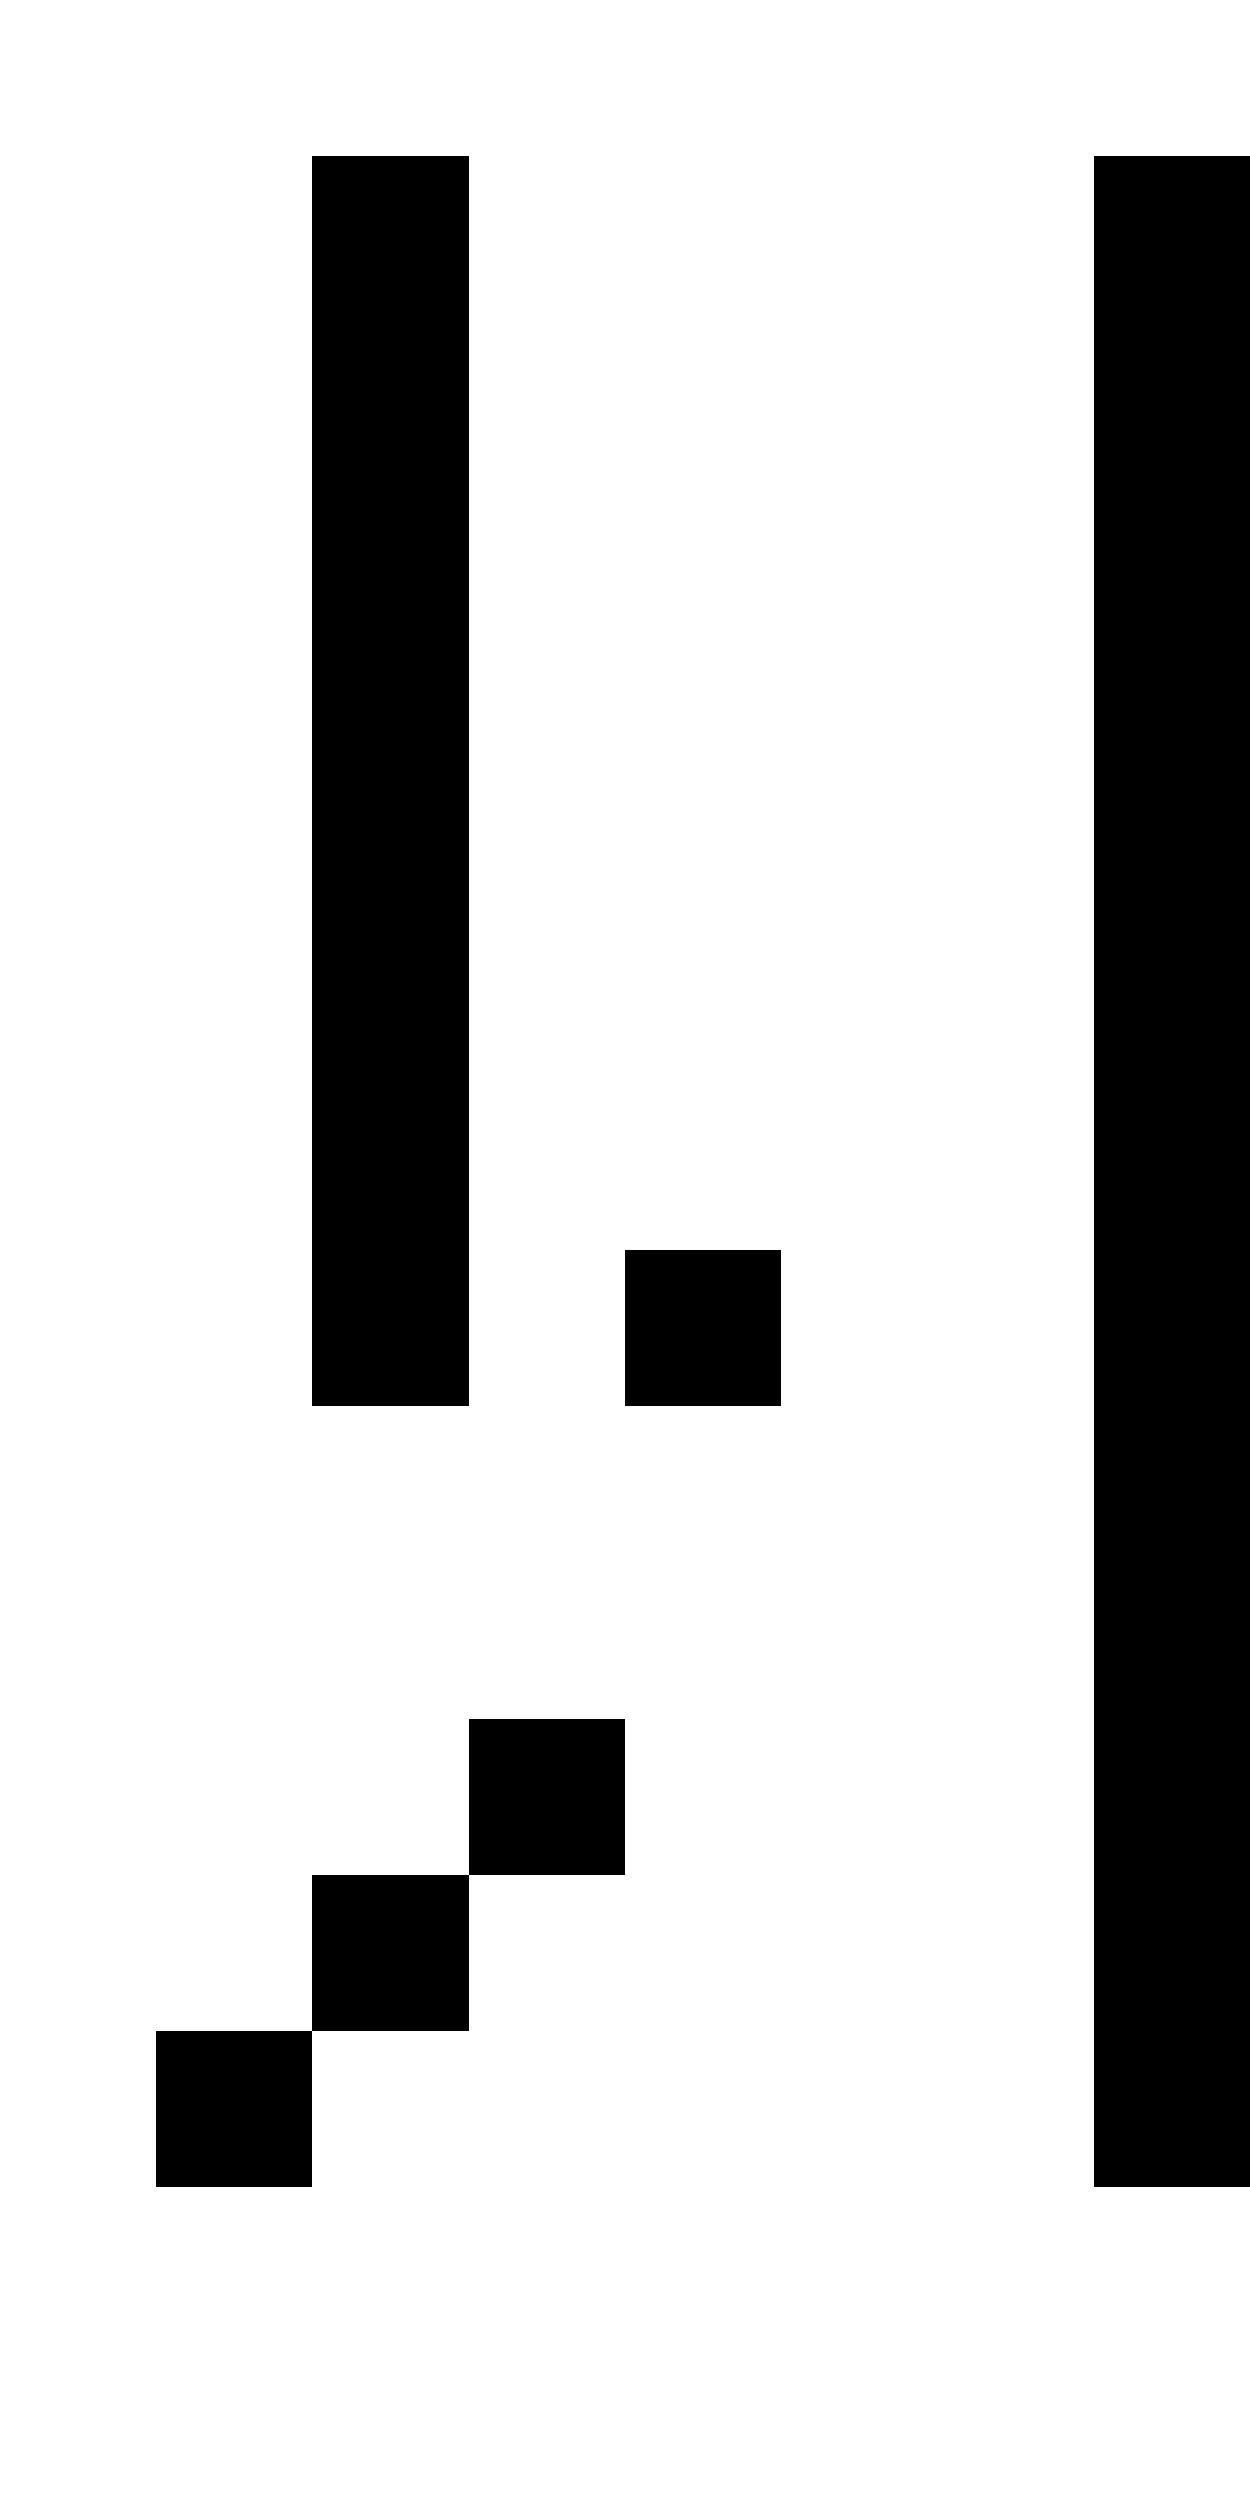
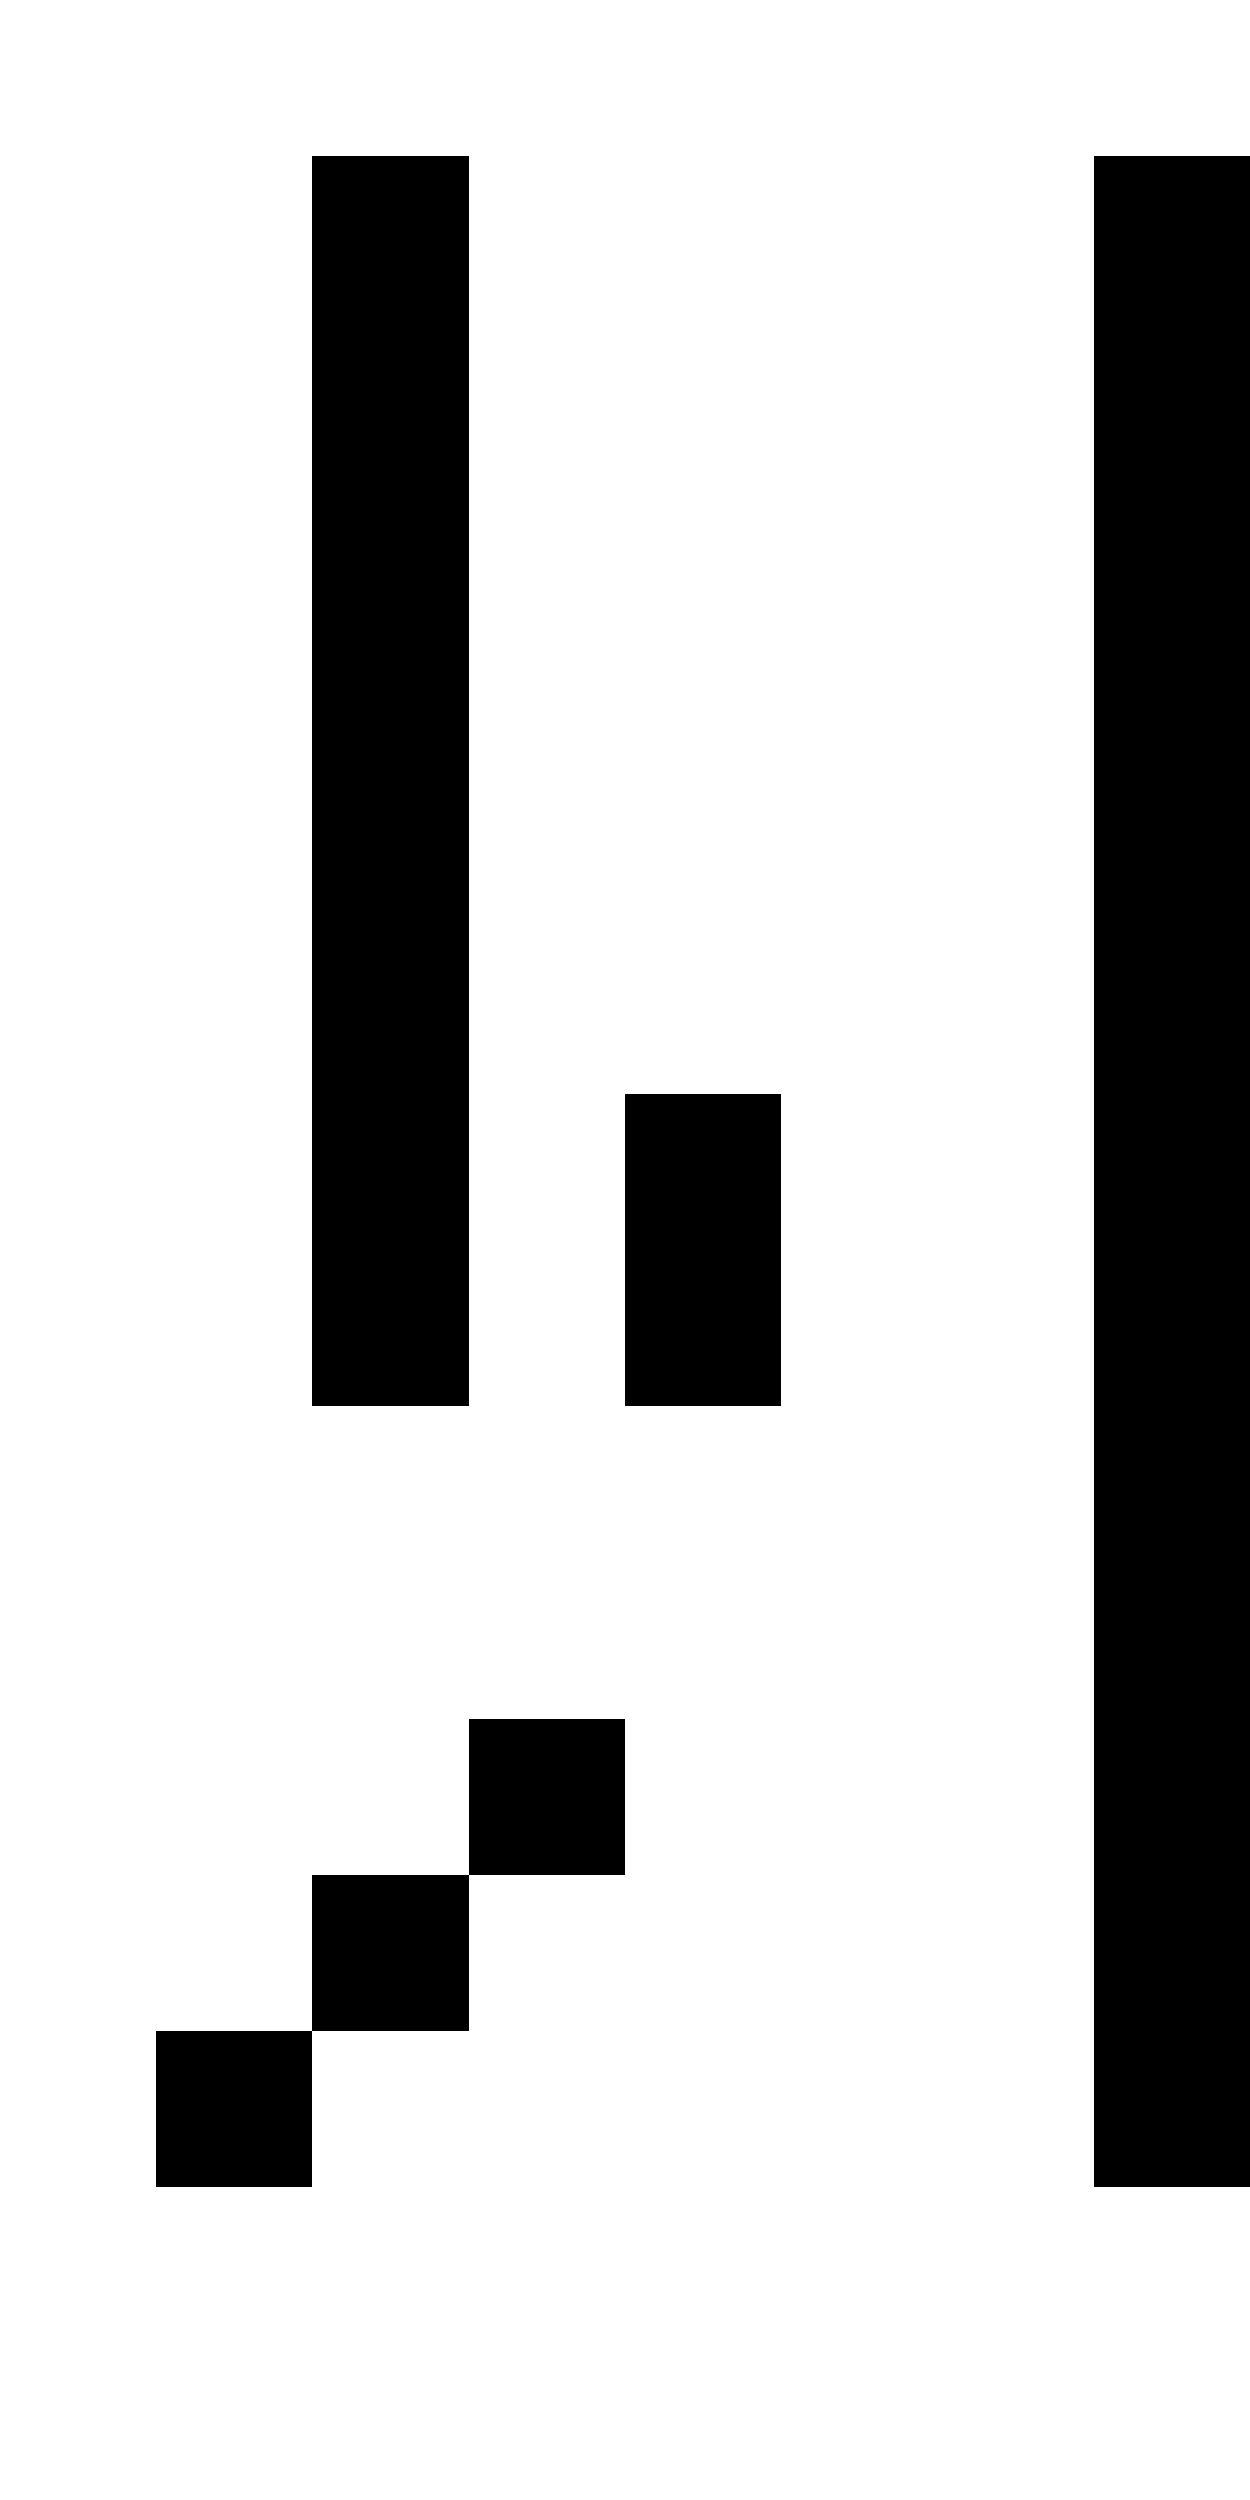
<svg xmlns="http://www.w3.org/2000/svg" baseProfile="full" height="64px" version="1.1" width="32px">
  <defs />
  <rect fill="rgb(255,255,255)" height="4px" shape-rendering="crispEdges" width="4px" x="0px" y="4px" />
  <rect fill="rgb(255,255,255)" height="4px" shape-rendering="crispEdges" width="4px" x="0px" y="8px" />
  <rect fill="rgb(255,255,255)" height="4px" shape-rendering="crispEdges" width="4px" x="0px" y="12px" />
  <rect fill="rgb(255,255,255)" height="4px" shape-rendering="crispEdges" width="4px" x="0px" y="16px" />
  <rect fill="rgb(255,255,255)" height="4px" shape-rendering="crispEdges" width="4px" x="0px" y="20px" />
  <rect fill="rgb(255,255,255)" height="4px" shape-rendering="crispEdges" width="4px" x="0px" y="24px" />
  <rect fill="rgb(255,255,255)" height="4px" shape-rendering="crispEdges" width="4px" x="0px" y="28px" />
  <rect fill="rgb(255,255,255)" height="4px" shape-rendering="crispEdges" width="4px" x="0px" y="32px" />
  <rect fill="rgb(255,255,255)" height="4px" shape-rendering="crispEdges" width="4px" x="0px" y="36px" />
  <rect fill="rgb(255,255,255)" height="4px" shape-rendering="crispEdges" width="4px" x="0px" y="40px" />
  <rect fill="rgb(255,255,255)" height="4px" shape-rendering="crispEdges" width="4px" x="0px" y="44px" />
  <rect fill="rgb(255,255,255)" height="4px" shape-rendering="crispEdges" width="4px" x="0px" y="48px" />
  <rect fill="rgb(255,255,255)" height="4px" shape-rendering="crispEdges" width="4px" x="0px" y="52px" />
  <rect fill="rgb(255,255,255)" height="4px" shape-rendering="crispEdges" width="4px" x="4px" y="4px" />
  <rect fill="rgb(255,255,255)" height="4px" shape-rendering="crispEdges" width="4px" x="4px" y="8px" />
  <rect fill="rgb(255,255,255)" height="4px" shape-rendering="crispEdges" width="4px" x="4px" y="12px" />
  <rect fill="rgb(255,255,255)" height="4px" shape-rendering="crispEdges" width="4px" x="4px" y="16px" />
  <rect fill="rgb(255,255,255)" height="4px" shape-rendering="crispEdges" width="4px" x="4px" y="20px" />
  <rect fill="rgb(255,255,255)" height="4px" shape-rendering="crispEdges" width="4px" x="4px" y="24px" />
  <rect fill="rgb(255,255,255)" height="4px" shape-rendering="crispEdges" width="4px" x="4px" y="28px" />
  <rect fill="rgb(255,255,255)" height="4px" shape-rendering="crispEdges" width="4px" x="4px" y="32px" />
  <rect fill="rgb(255,255,255)" height="4px" shape-rendering="crispEdges" width="4px" x="4px" y="36px" />
  <rect fill="rgb(255,255,255)" height="4px" shape-rendering="crispEdges" width="4px" x="4px" y="40px" />
  <rect fill="rgb(255,255,255)" height="4px" shape-rendering="crispEdges" width="4px" x="4px" y="44px" />
  <rect fill="rgb(255,255,255)" height="4px" shape-rendering="crispEdges" width="4px" x="4px" y="48px" />
  <rect fill="rgb(0,0,0)" height="4px" shape-rendering="crispEdges" width="4px" x="4px" y="52px" />
  <rect fill="rgb(0,0,0)" height="4px" shape-rendering="crispEdges" width="4px" x="8px" y="4px" />
  <rect fill="rgb(0,0,0)" height="4px" shape-rendering="crispEdges" width="4px" x="8px" y="8px" />
  <rect fill="rgb(0,0,0)" height="4px" shape-rendering="crispEdges" width="4px" x="8px" y="12px" />
  <rect fill="rgb(0,0,0)" height="4px" shape-rendering="crispEdges" width="4px" x="8px" y="16px" />
  <rect fill="rgb(0,0,0)" height="4px" shape-rendering="crispEdges" width="4px" x="8px" y="20px" />
  <rect fill="rgb(0,0,0)" height="4px" shape-rendering="crispEdges" width="4px" x="8px" y="24px" />
  <rect fill="rgb(0,0,0)" height="4px" shape-rendering="crispEdges" width="4px" x="8px" y="28px" />
  <rect fill="rgb(0,0,0)" height="4px" shape-rendering="crispEdges" width="4px" x="8px" y="32px" />
  <rect fill="rgb(255,255,255)" height="4px" shape-rendering="crispEdges" width="4px" x="8px" y="36px" />
  <rect fill="rgb(255,255,255)" height="4px" shape-rendering="crispEdges" width="4px" x="8px" y="40px" />
  <rect fill="rgb(255,255,255)" height="4px" shape-rendering="crispEdges" width="4px" x="8px" y="44px" />
  <rect fill="rgb(0,0,0)" height="4px" shape-rendering="crispEdges" width="4px" x="8px" y="48px" />
+   <rect fill="rgb(255,255,255)" height="4px" shape-rendering="crispEdges" width="4px" x="12px" y="28px" />
  <rect fill="rgb(255,255,255)" height="4px" shape-rendering="crispEdges" width="4px" x="12px" y="32px" />
  <rect fill="rgb(255,255,255)" height="4px" shape-rendering="crispEdges" width="4px" x="12px" y="36px" />
  <rect fill="rgb(255,255,255)" height="4px" shape-rendering="crispEdges" width="4px" x="12px" y="40px" />
  <rect fill="rgb(0,0,0)" height="4px" shape-rendering="crispEdges" width="4px" x="12px" y="44px" />
+   <rect fill="rgb(0,0,0)" height="4px" shape-rendering="crispEdges" width="4px" x="16px" y="28px" />
  <rect fill="rgb(0,0,0)" height="4px" shape-rendering="crispEdges" width="4px" x="16px" y="32px" />
  <rect fill="rgb(255,255,255)" height="4px" shape-rendering="crispEdges" width="4px" x="16px" y="36px" />
  <rect fill="rgb(255,255,255)" height="4px" shape-rendering="crispEdges" width="4px" x="16px" y="40px" />
  <rect fill="rgb(255,255,255)" height="4px" shape-rendering="crispEdges" width="4px" x="16px" y="44px" />
  <rect fill="rgb(255,255,255)" height="4px" shape-rendering="crispEdges" width="4px" x="20px" y="4px" />
  <rect fill="rgb(255,255,255)" height="4px" shape-rendering="crispEdges" width="4px" x="20px" y="8px" />
  <rect fill="rgb(255,255,255)" height="4px" shape-rendering="crispEdges" width="4px" x="20px" y="12px" />
  <rect fill="rgb(255,255,255)" height="4px" shape-rendering="crispEdges" width="4px" x="20px" y="16px" />
  <rect fill="rgb(255,255,255)" height="4px" shape-rendering="crispEdges" width="4px" x="20px" y="20px" />
  <rect fill="rgb(255,255,255)" height="4px" shape-rendering="crispEdges" width="4px" x="20px" y="24px" />
  <rect fill="rgb(255,255,255)" height="4px" shape-rendering="crispEdges" width="4px" x="20px" y="28px" />
  <rect fill="rgb(255,255,255)" height="4px" shape-rendering="crispEdges" width="4px" x="20px" y="32px" />
  <rect fill="rgb(255,255,255)" height="4px" shape-rendering="crispEdges" width="4px" x="20px" y="36px" />
  <rect fill="rgb(255,255,255)" height="4px" shape-rendering="crispEdges" width="4px" x="20px" y="40px" />
  <rect fill="rgb(255,255,255)" height="4px" shape-rendering="crispEdges" width="4px" x="20px" y="44px" />
  <rect fill="rgb(255,255,255)" height="4px" shape-rendering="crispEdges" width="4px" x="20px" y="48px" />
  <rect fill="rgb(255,255,255)" height="4px" shape-rendering="crispEdges" width="4px" x="24px" y="4px" />
  <rect fill="rgb(255,255,255)" height="4px" shape-rendering="crispEdges" width="4px" x="24px" y="8px" />
  <rect fill="rgb(255,255,255)" height="4px" shape-rendering="crispEdges" width="4px" x="24px" y="12px" />
  <rect fill="rgb(255,255,255)" height="4px" shape-rendering="crispEdges" width="4px" x="24px" y="16px" />
  <rect fill="rgb(255,255,255)" height="4px" shape-rendering="crispEdges" width="4px" x="24px" y="20px" />
  <rect fill="rgb(255,255,255)" height="4px" shape-rendering="crispEdges" width="4px" x="24px" y="24px" />
  <rect fill="rgb(255,255,255)" height="4px" shape-rendering="crispEdges" width="4px" x="24px" y="28px" />
  <rect fill="rgb(255,255,255)" height="4px" shape-rendering="crispEdges" width="4px" x="24px" y="32px" />
  <rect fill="rgb(255,255,255)" height="4px" shape-rendering="crispEdges" width="4px" x="24px" y="36px" />
  <rect fill="rgb(255,255,255)" height="4px" shape-rendering="crispEdges" width="4px" x="24px" y="40px" />
  <rect fill="rgb(255,255,255)" height="4px" shape-rendering="crispEdges" width="4px" x="24px" y="44px" />
  <rect fill="rgb(255,255,255)" height="4px" shape-rendering="crispEdges" width="4px" x="24px" y="48px" />
  <rect fill="rgb(255,255,255)" height="4px" shape-rendering="crispEdges" width="4px" x="24px" y="52px" />
  <rect fill="rgb(0,0,0)" height="4px" shape-rendering="crispEdges" width="4px" x="28px" y="4px" />
  <rect fill="rgb(0,0,0)" height="4px" shape-rendering="crispEdges" width="4px" x="28px" y="8px" />
  <rect fill="rgb(0,0,0)" height="4px" shape-rendering="crispEdges" width="4px" x="28px" y="12px" />
  <rect fill="rgb(0,0,0)" height="4px" shape-rendering="crispEdges" width="4px" x="28px" y="16px" />
  <rect fill="rgb(0,0,0)" height="4px" shape-rendering="crispEdges" width="4px" x="28px" y="20px" />
  <rect fill="rgb(0,0,0)" height="4px" shape-rendering="crispEdges" width="4px" x="28px" y="24px" />
  <rect fill="rgb(0,0,0)" height="4px" shape-rendering="crispEdges" width="4px" x="28px" y="28px" />
  <rect fill="rgb(0,0,0)" height="4px" shape-rendering="crispEdges" width="4px" x="28px" y="32px" />
  <rect fill="rgb(0,0,0)" height="4px" shape-rendering="crispEdges" width="4px" x="28px" y="36px" />
  <rect fill="rgb(0,0,0)" height="4px" shape-rendering="crispEdges" width="4px" x="28px" y="40px" />
  <rect fill="rgb(0,0,0)" height="4px" shape-rendering="crispEdges" width="4px" x="28px" y="44px" />
  <rect fill="rgb(0,0,0)" height="4px" shape-rendering="crispEdges" width="4px" x="28px" y="48px" />
  <rect fill="rgb(0,0,0)" height="4px" shape-rendering="crispEdges" width="4px" x="28px" y="52px" />
</svg>
